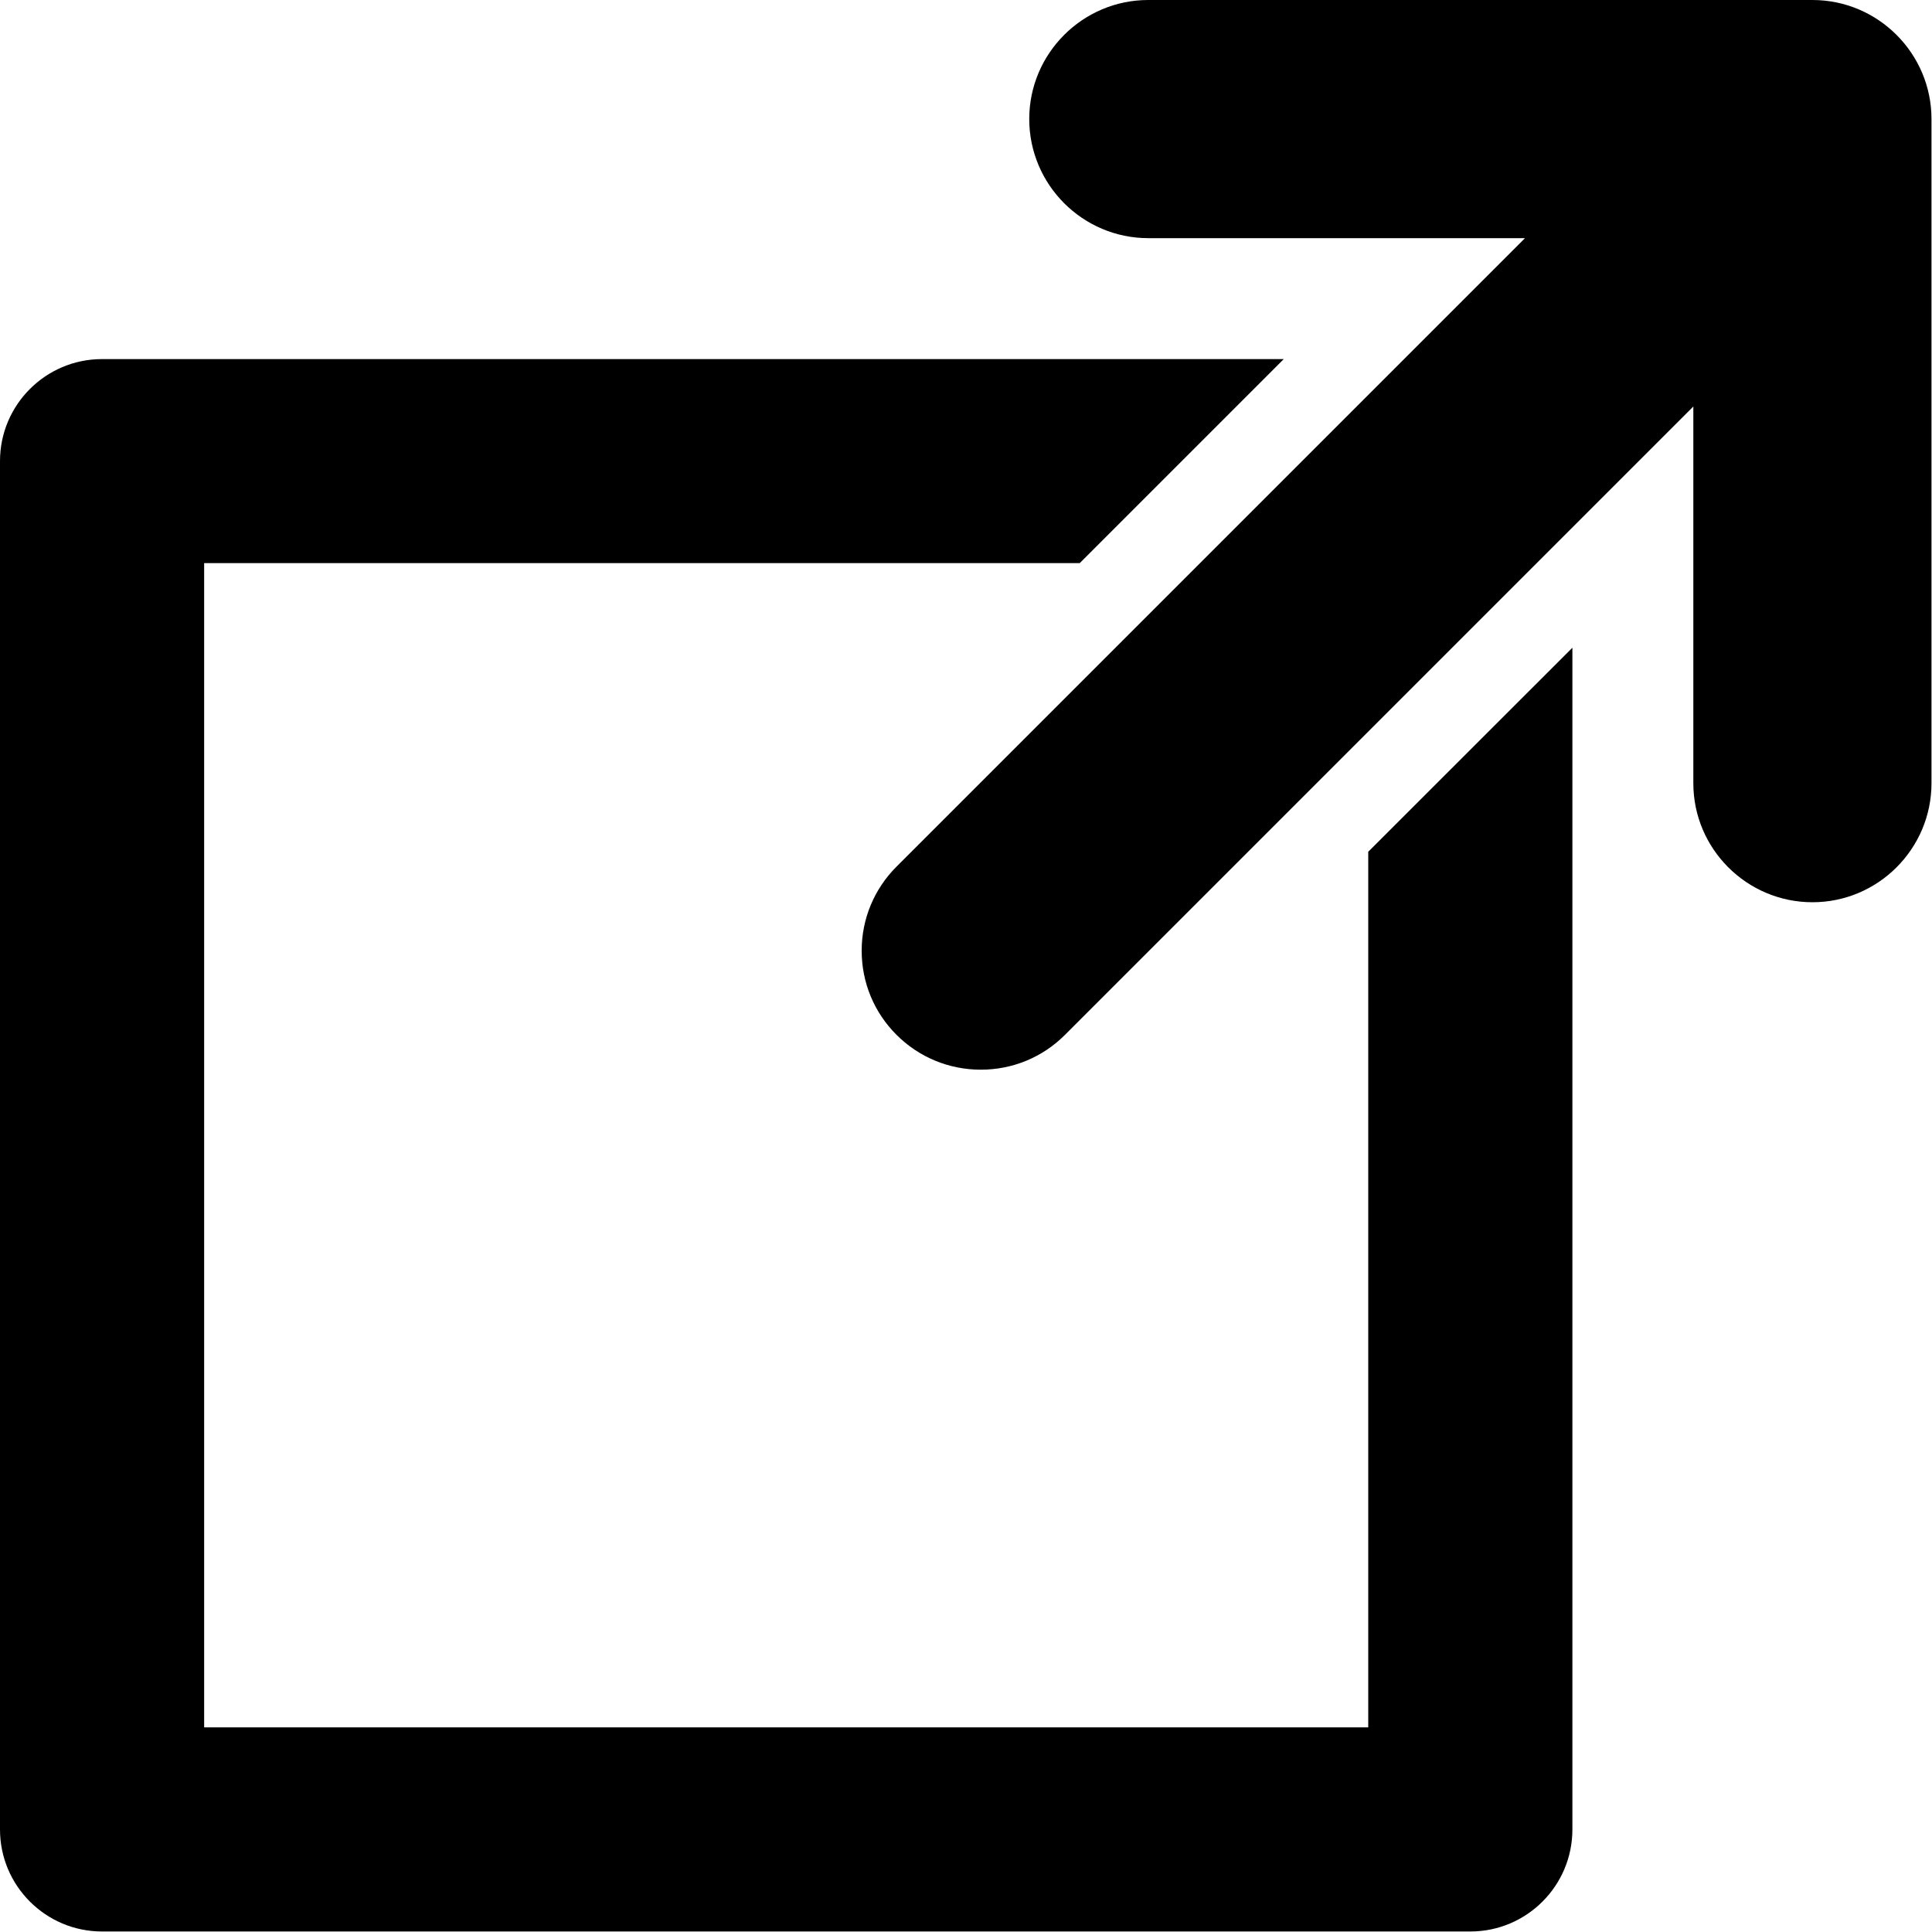
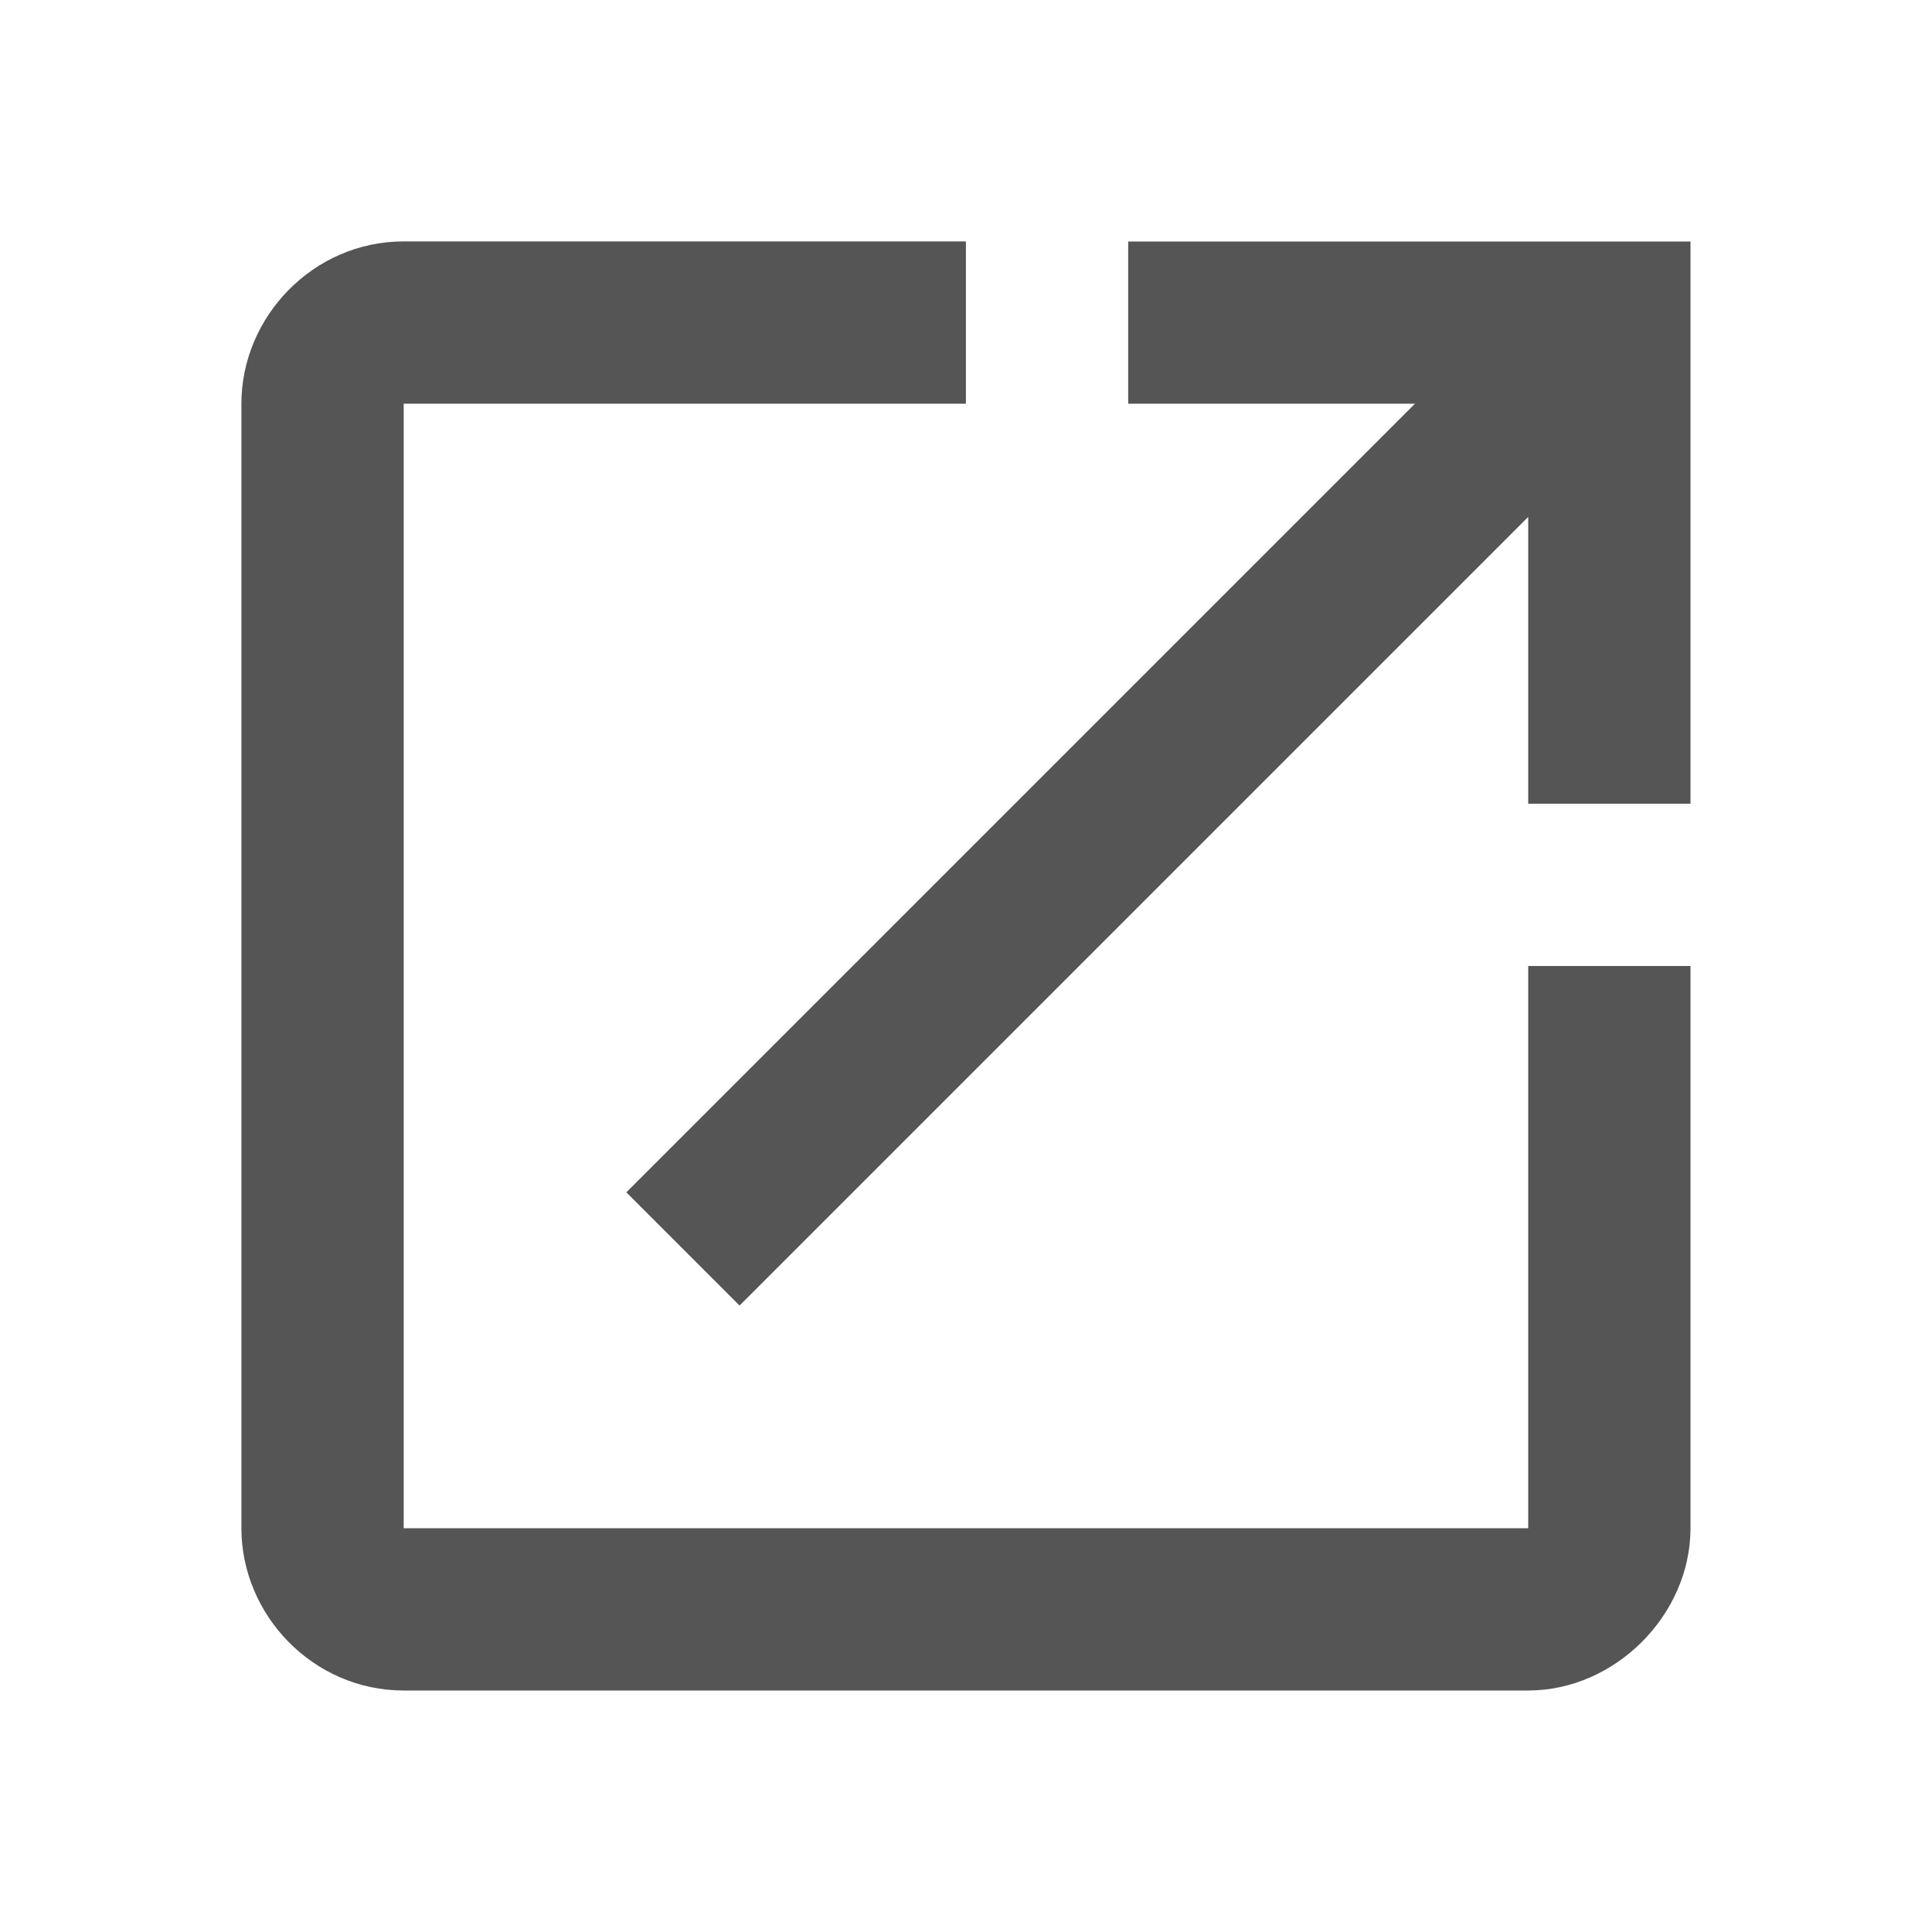
- <svg xmlns="http://www.w3.org/2000/svg" width="15px" height="15px" viewBox="0 0 15 15" version="1.1">
-   <defs />
-   <g id="Page-1" stroke="none" stroke-width="1" fill="none" fill-rule="evenodd">
-     <g id="openlink" fill="#000000">
-       <g id="Capa_1">
-         <g id="Group">
-           <path d="M14.072,0 L8.915,0 C8.406,0 7.991,0.415 7.991,0.924 C7.991,1.434 8.406,1.849 8.915,1.849 L11.84,1.849 L6.961,6.728 C6.787,6.902 6.69,7.134 6.69,7.381 C6.69,7.628 6.786,7.86 6.961,8.035 C7.136,8.209 7.368,8.305 7.615,8.305 C7.862,8.305 8.094,8.209 8.268,8.035 L13.147,3.156 L13.147,6.081 C13.147,6.59 13.562,7.005 14.072,7.005 C14.581,7.005 14.996,6.59 14.996,6.081 L14.996,0.924 C14.996,0.415 14.581,0 14.072,0 L14.072,0 Z" id="Shape" />
-           <path d="M10.623,13.411 L1.585,13.411 L1.585,4.372 L8.383,4.372 L9.967,2.788 L0.792,2.788 C0.355,2.788 0,3.143 0,3.58 L0,14.204 C0,14.641 0.355,14.996 0.792,14.996 L11.416,14.996 C11.853,14.996 12.208,14.641 12.208,14.204 L12.208,5.029 L10.623,6.613 L10.623,13.411 L10.623,13.411 Z" id="Shape" />
-         </g>
-       </g>
-     </g>
-   </g>
+ <svg xmlns="http://www.w3.org/2000/svg" version="1.1" width="20" height="20" viewBox="0 0 20 20">
+   <path fill="#555" d="M11.68 2.5h5.82v5.82h-1.68v-2.969l-8.164 8.164-1.172-1.172 8.164-8.164h-2.969v-1.68zM15.82 15.82v-5.82h1.68v5.82c0 0.898-0.781 1.68-1.68 1.68h-11.641c-0.938 0-1.68-0.781-1.68-1.68v-11.641c0-0.898 0.742-1.68 1.68-1.68h5.82v1.68h-5.82v11.641h11.641z" />
</svg>
